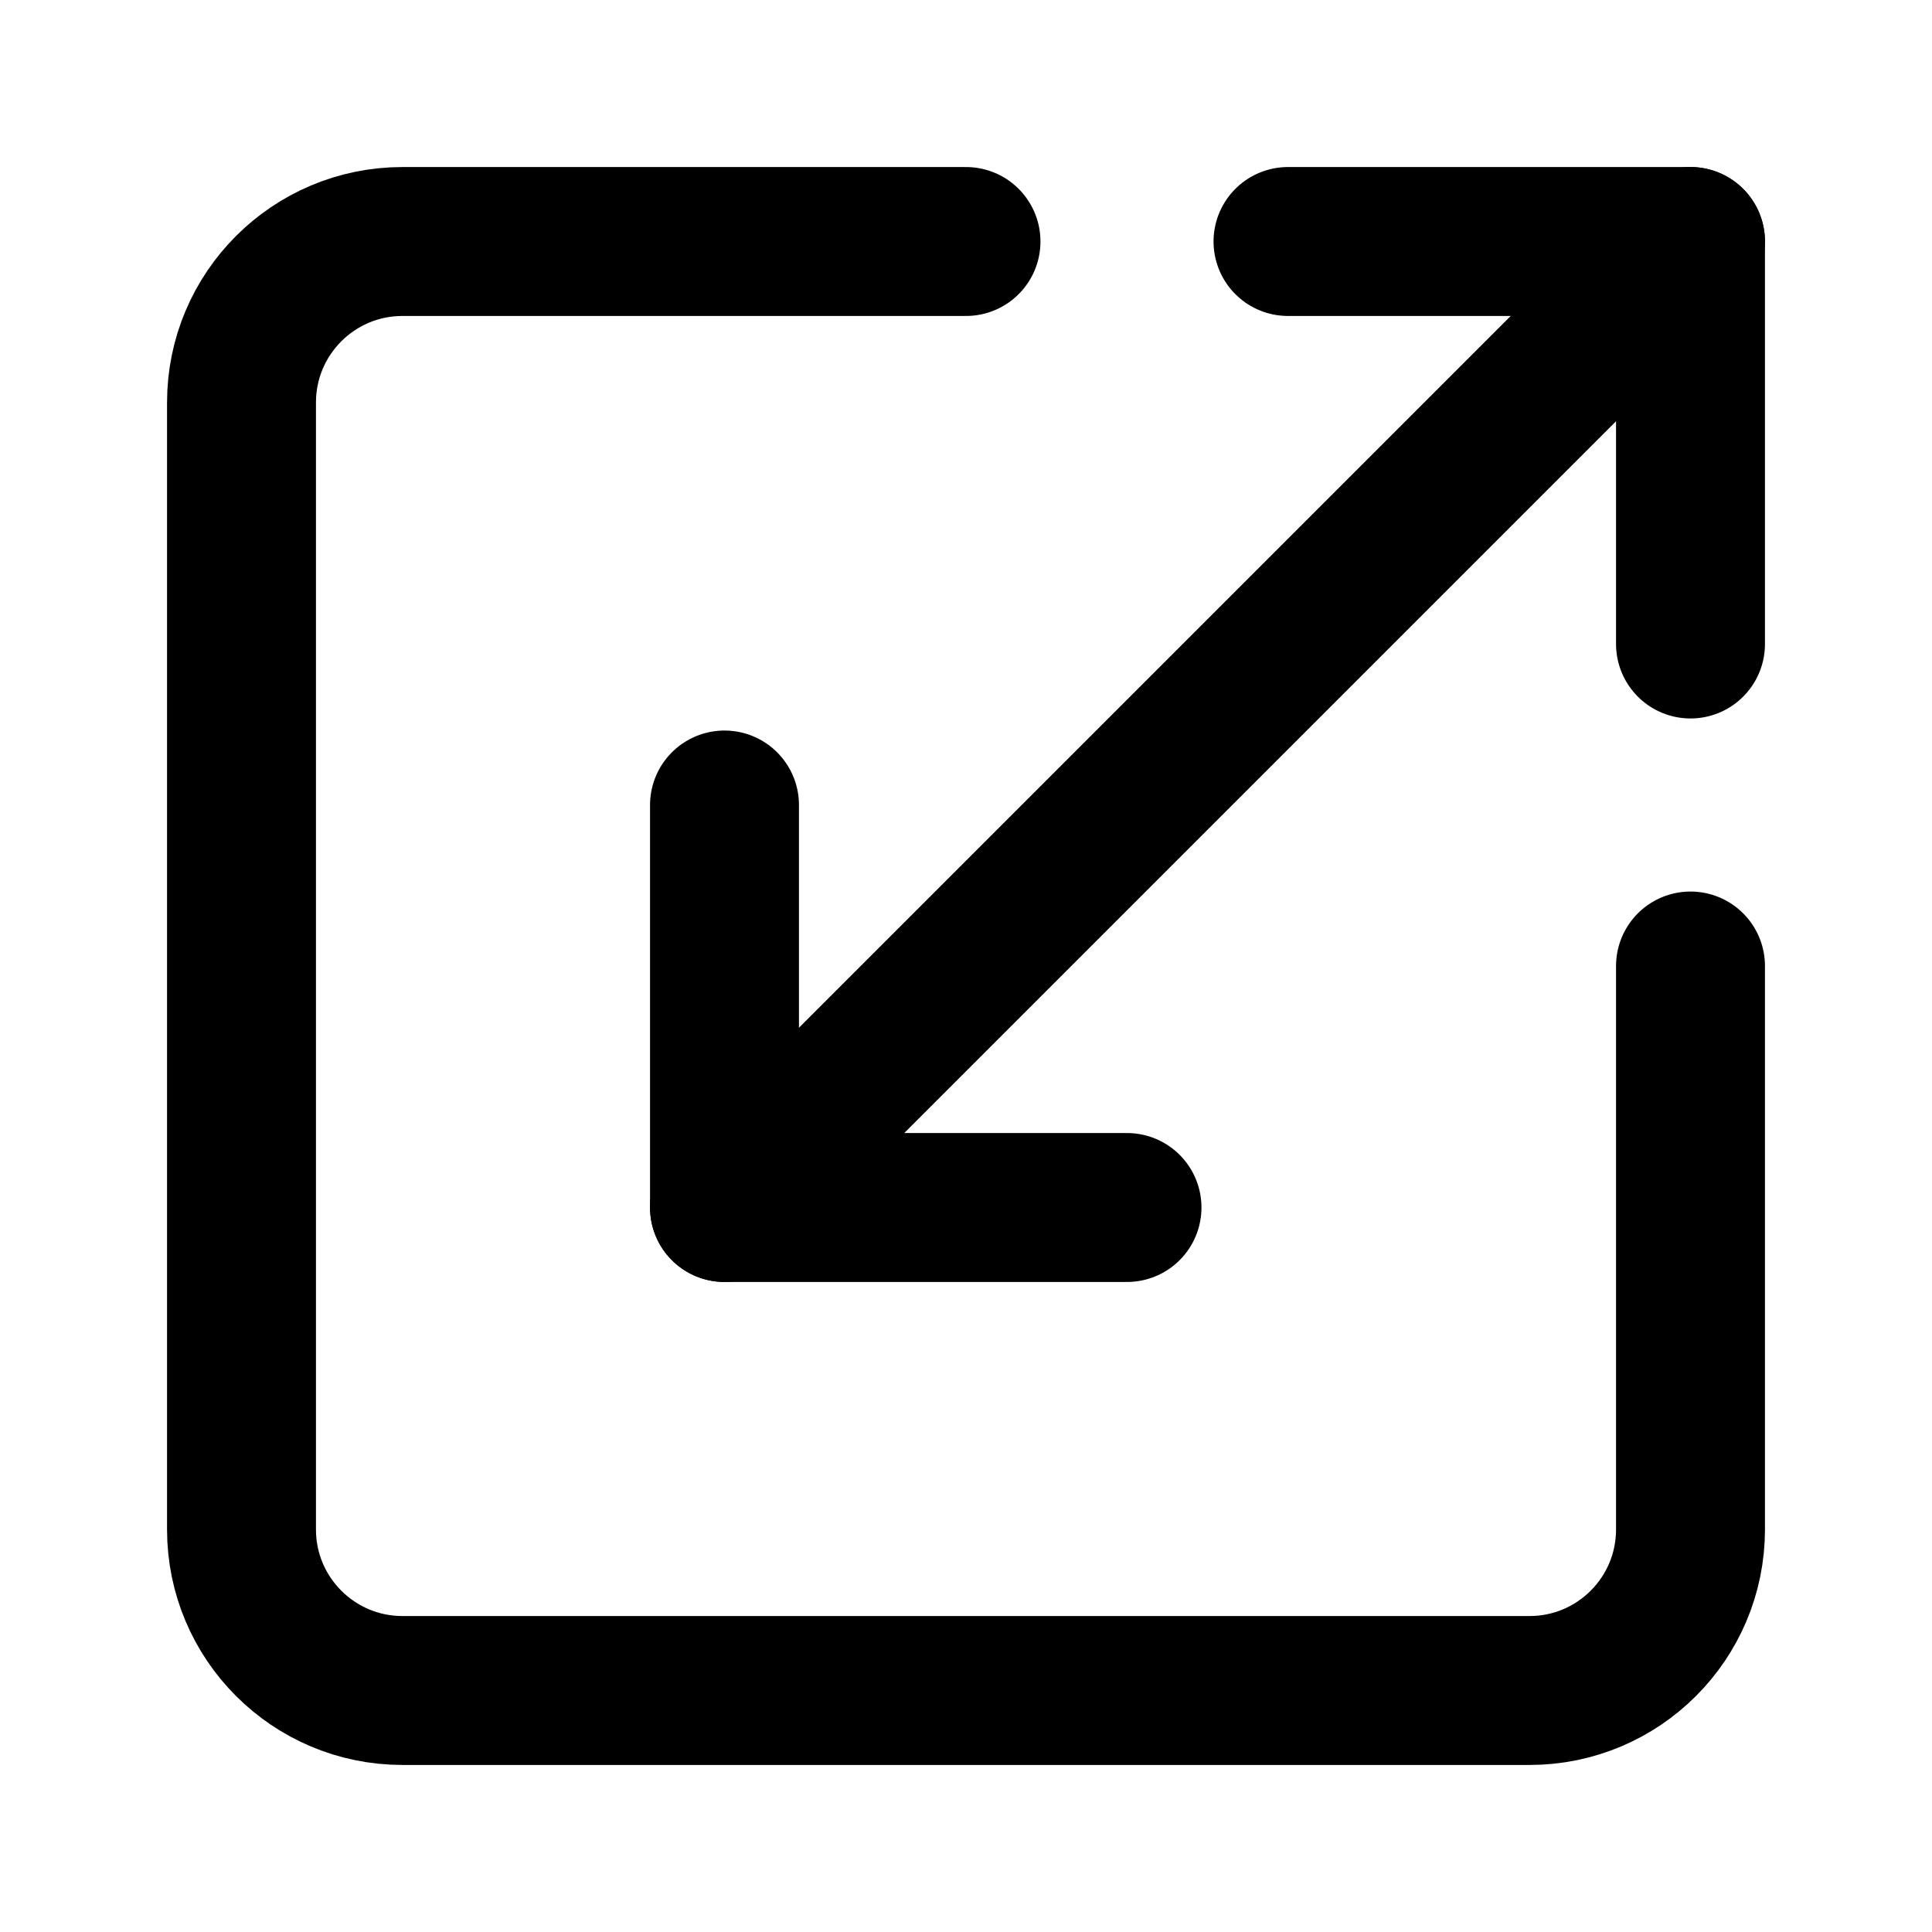
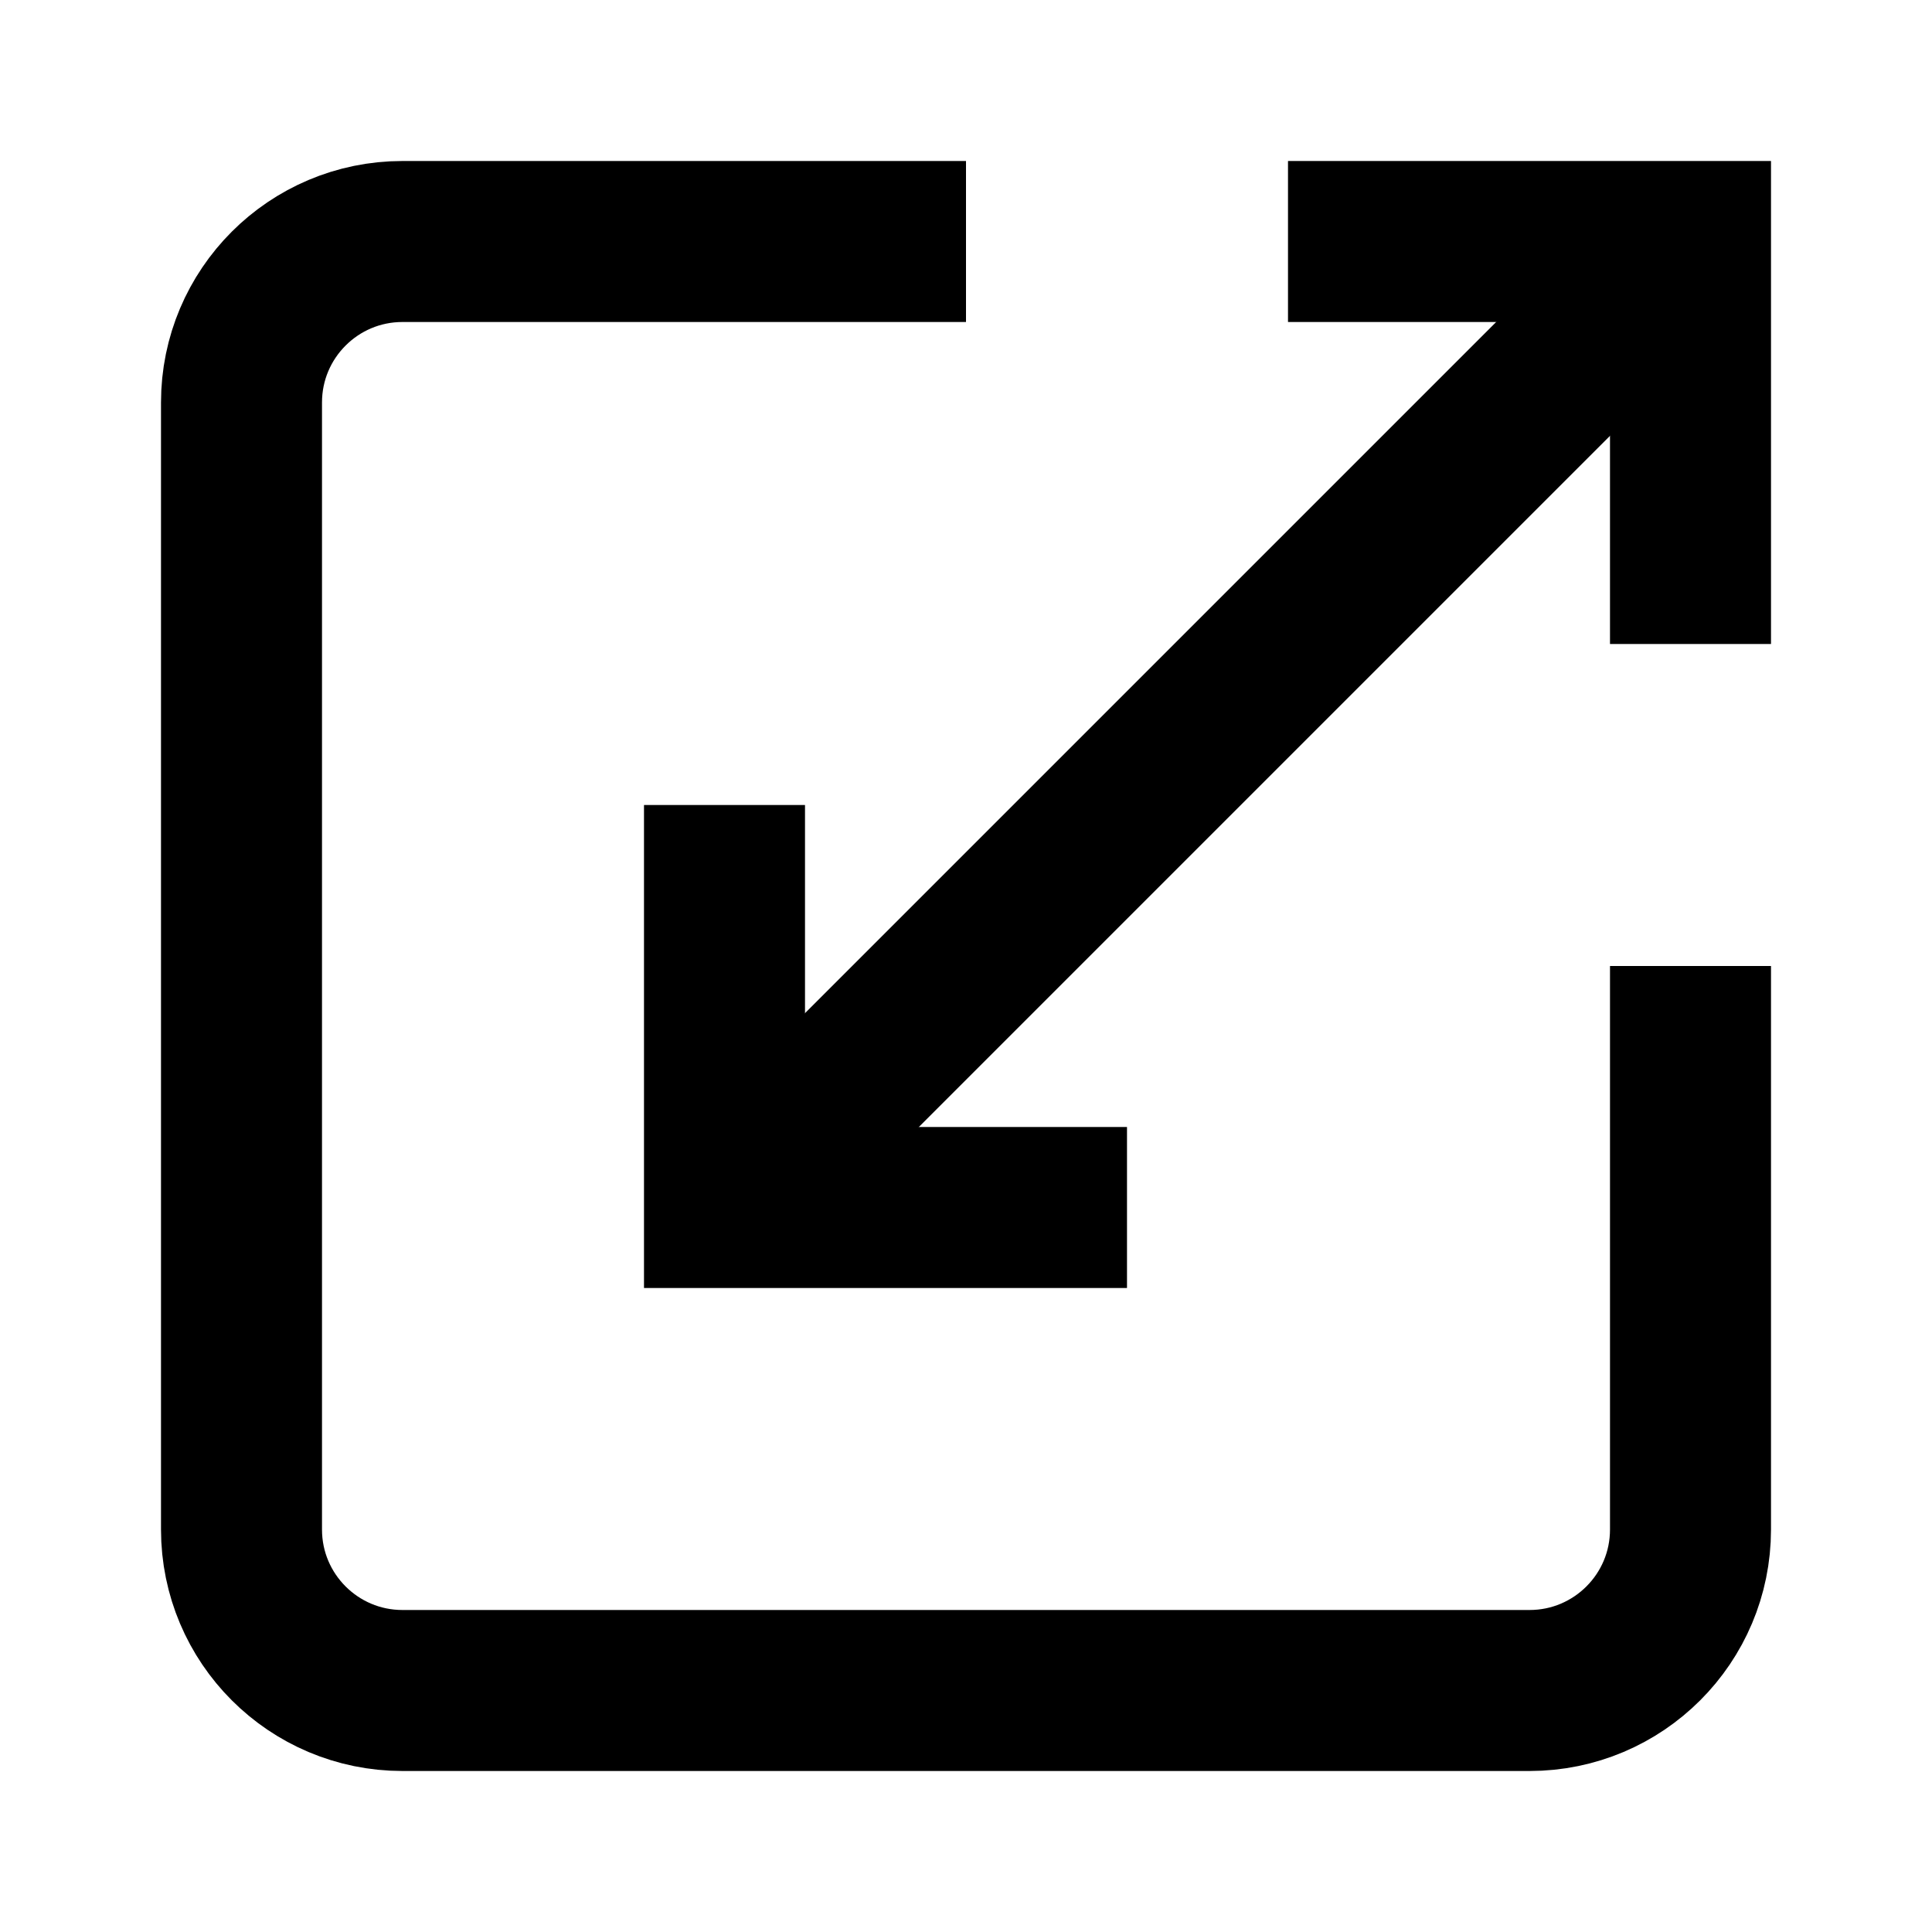
- <svg xmlns="http://www.w3.org/2000/svg" viewBox="0 0 24 24" fill="none" stroke="currentColor" stroke-width="1.85" stroke-linecap="round" stroke-linejoin="round">
+ <svg xmlns="http://www.w3.org/2000/svg" viewBox="0 0 24 24" fill="none" stroke="currentColor" stroke-width="2">
  <path d="M12 3H5a2 2 0 0 0-2 2v14a2 2 0 0 0 2 2h14a2 2 0 0 0 2-2v-7" />
  <path d="M14 15H9v-5" />
  <path d="M16 3h5v5" />
  <path d="M21 3 9 15" />
</svg>
